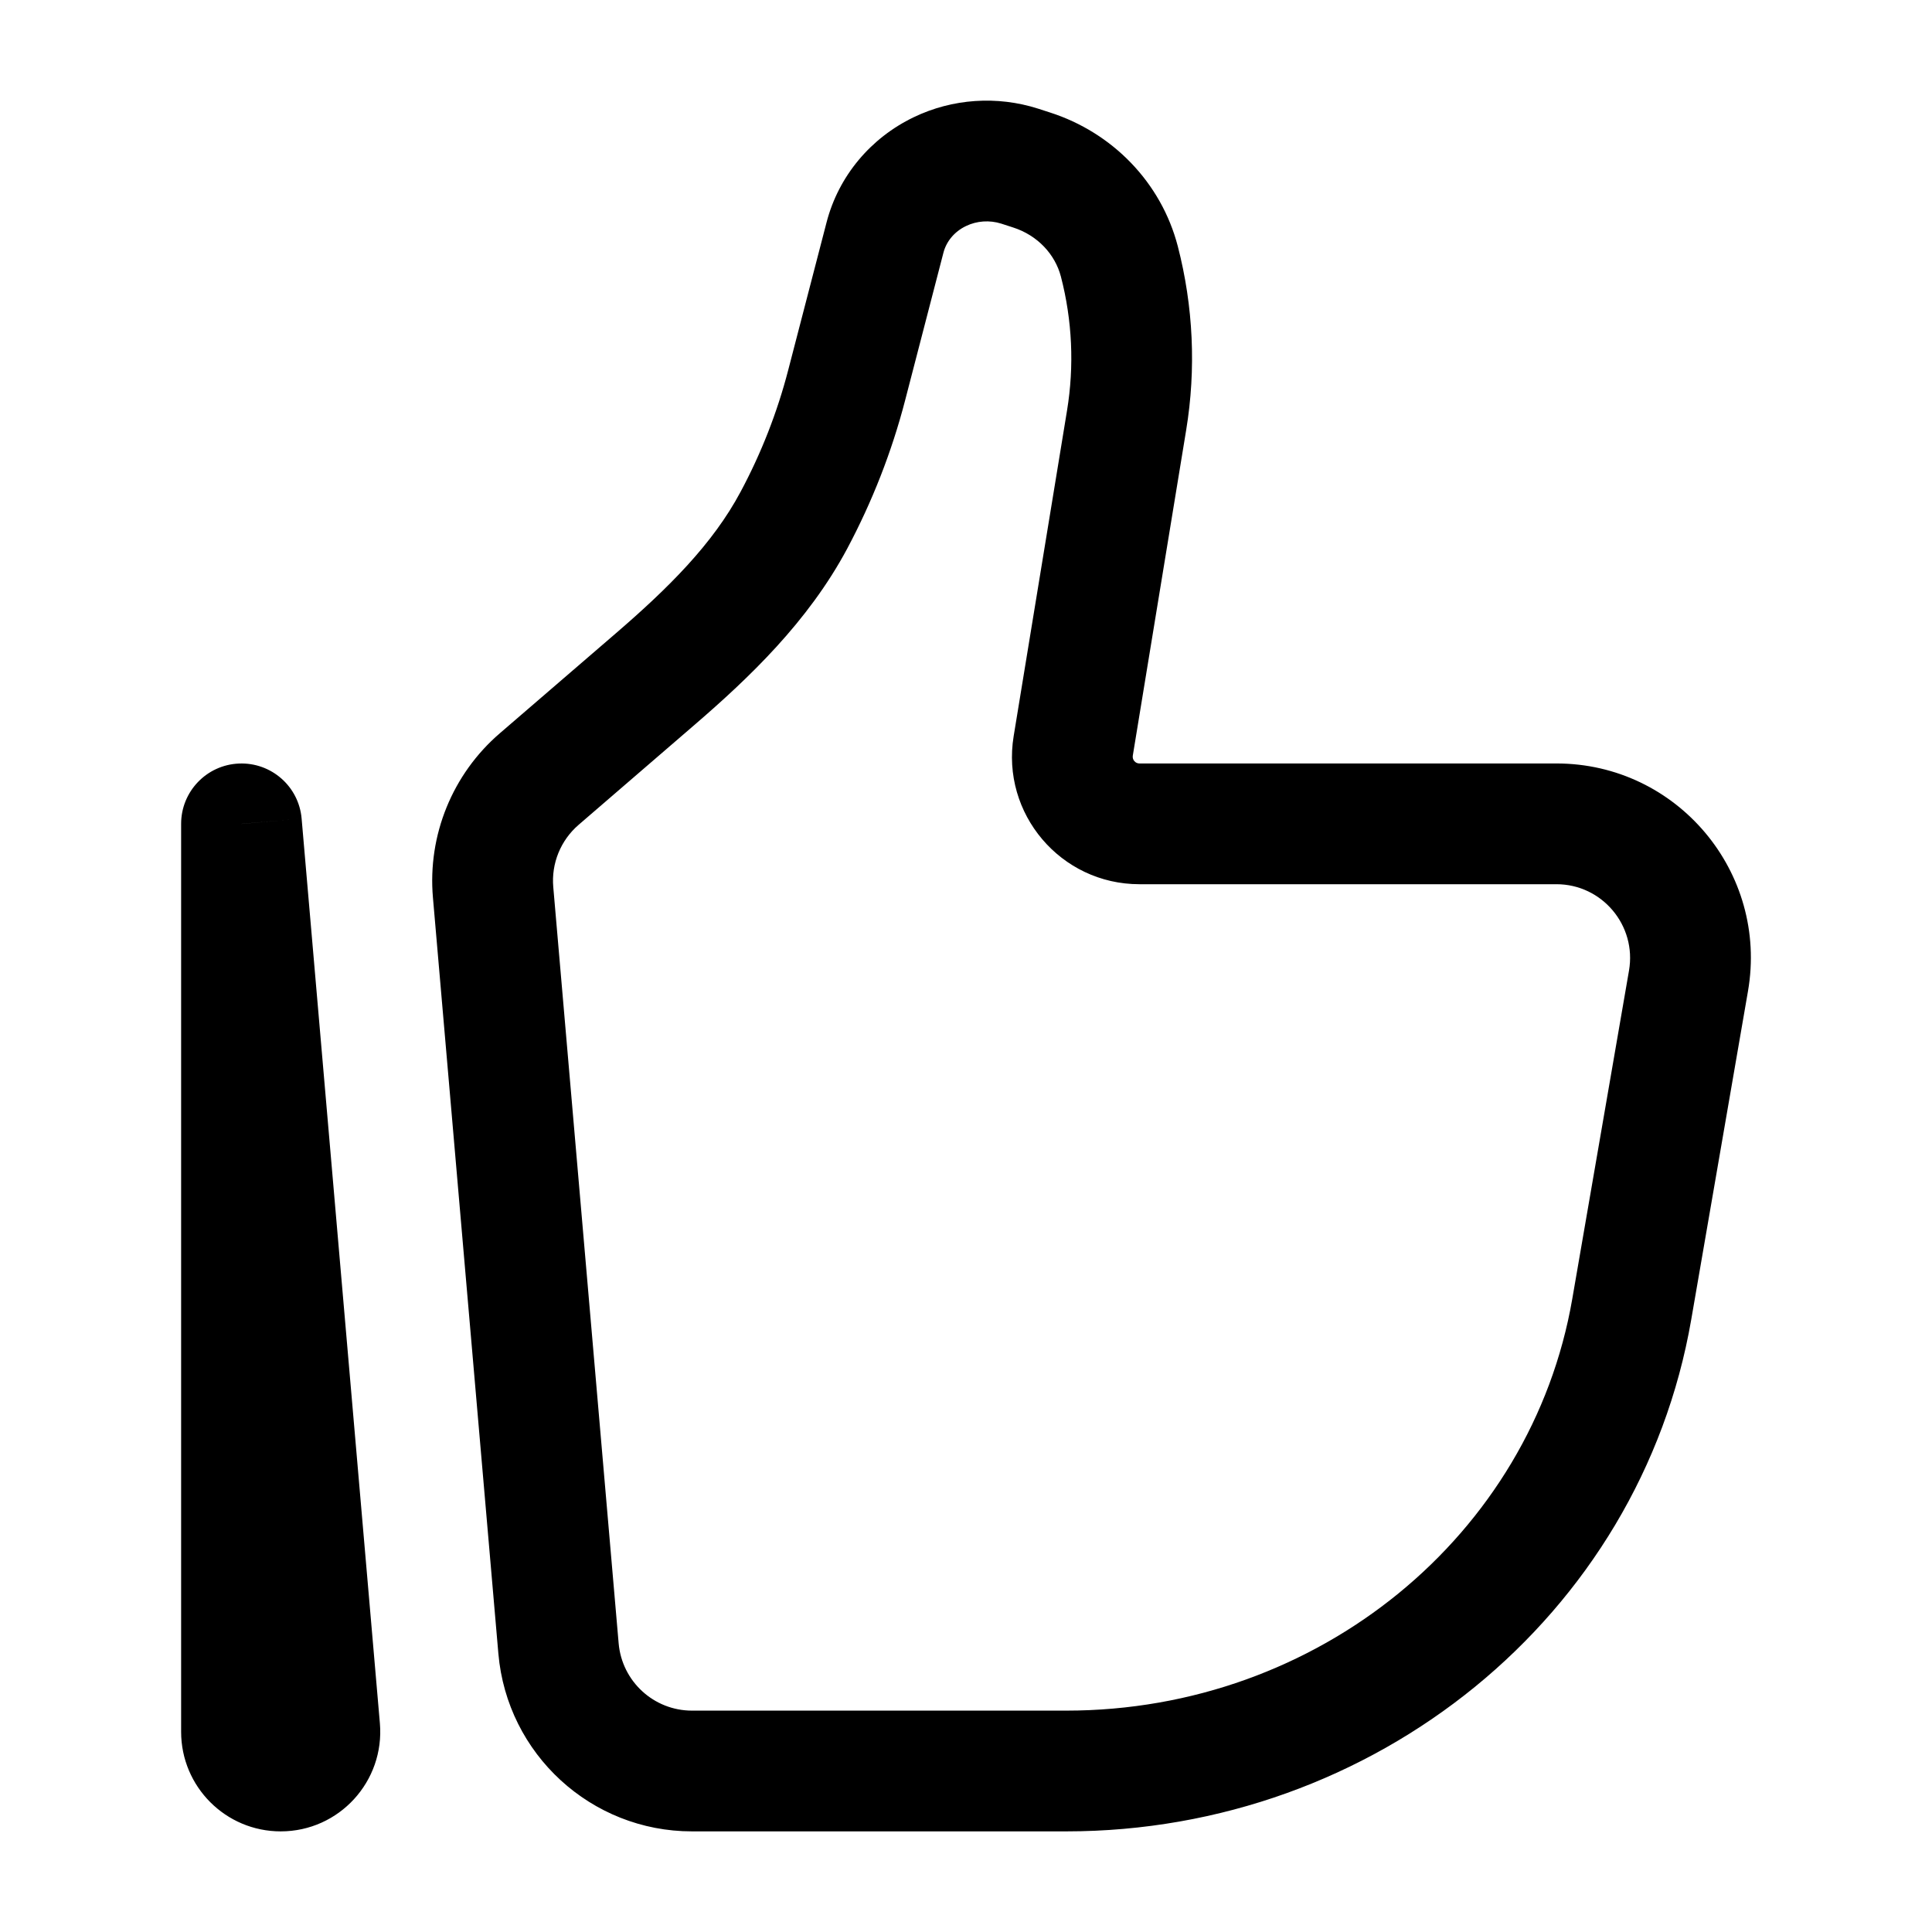
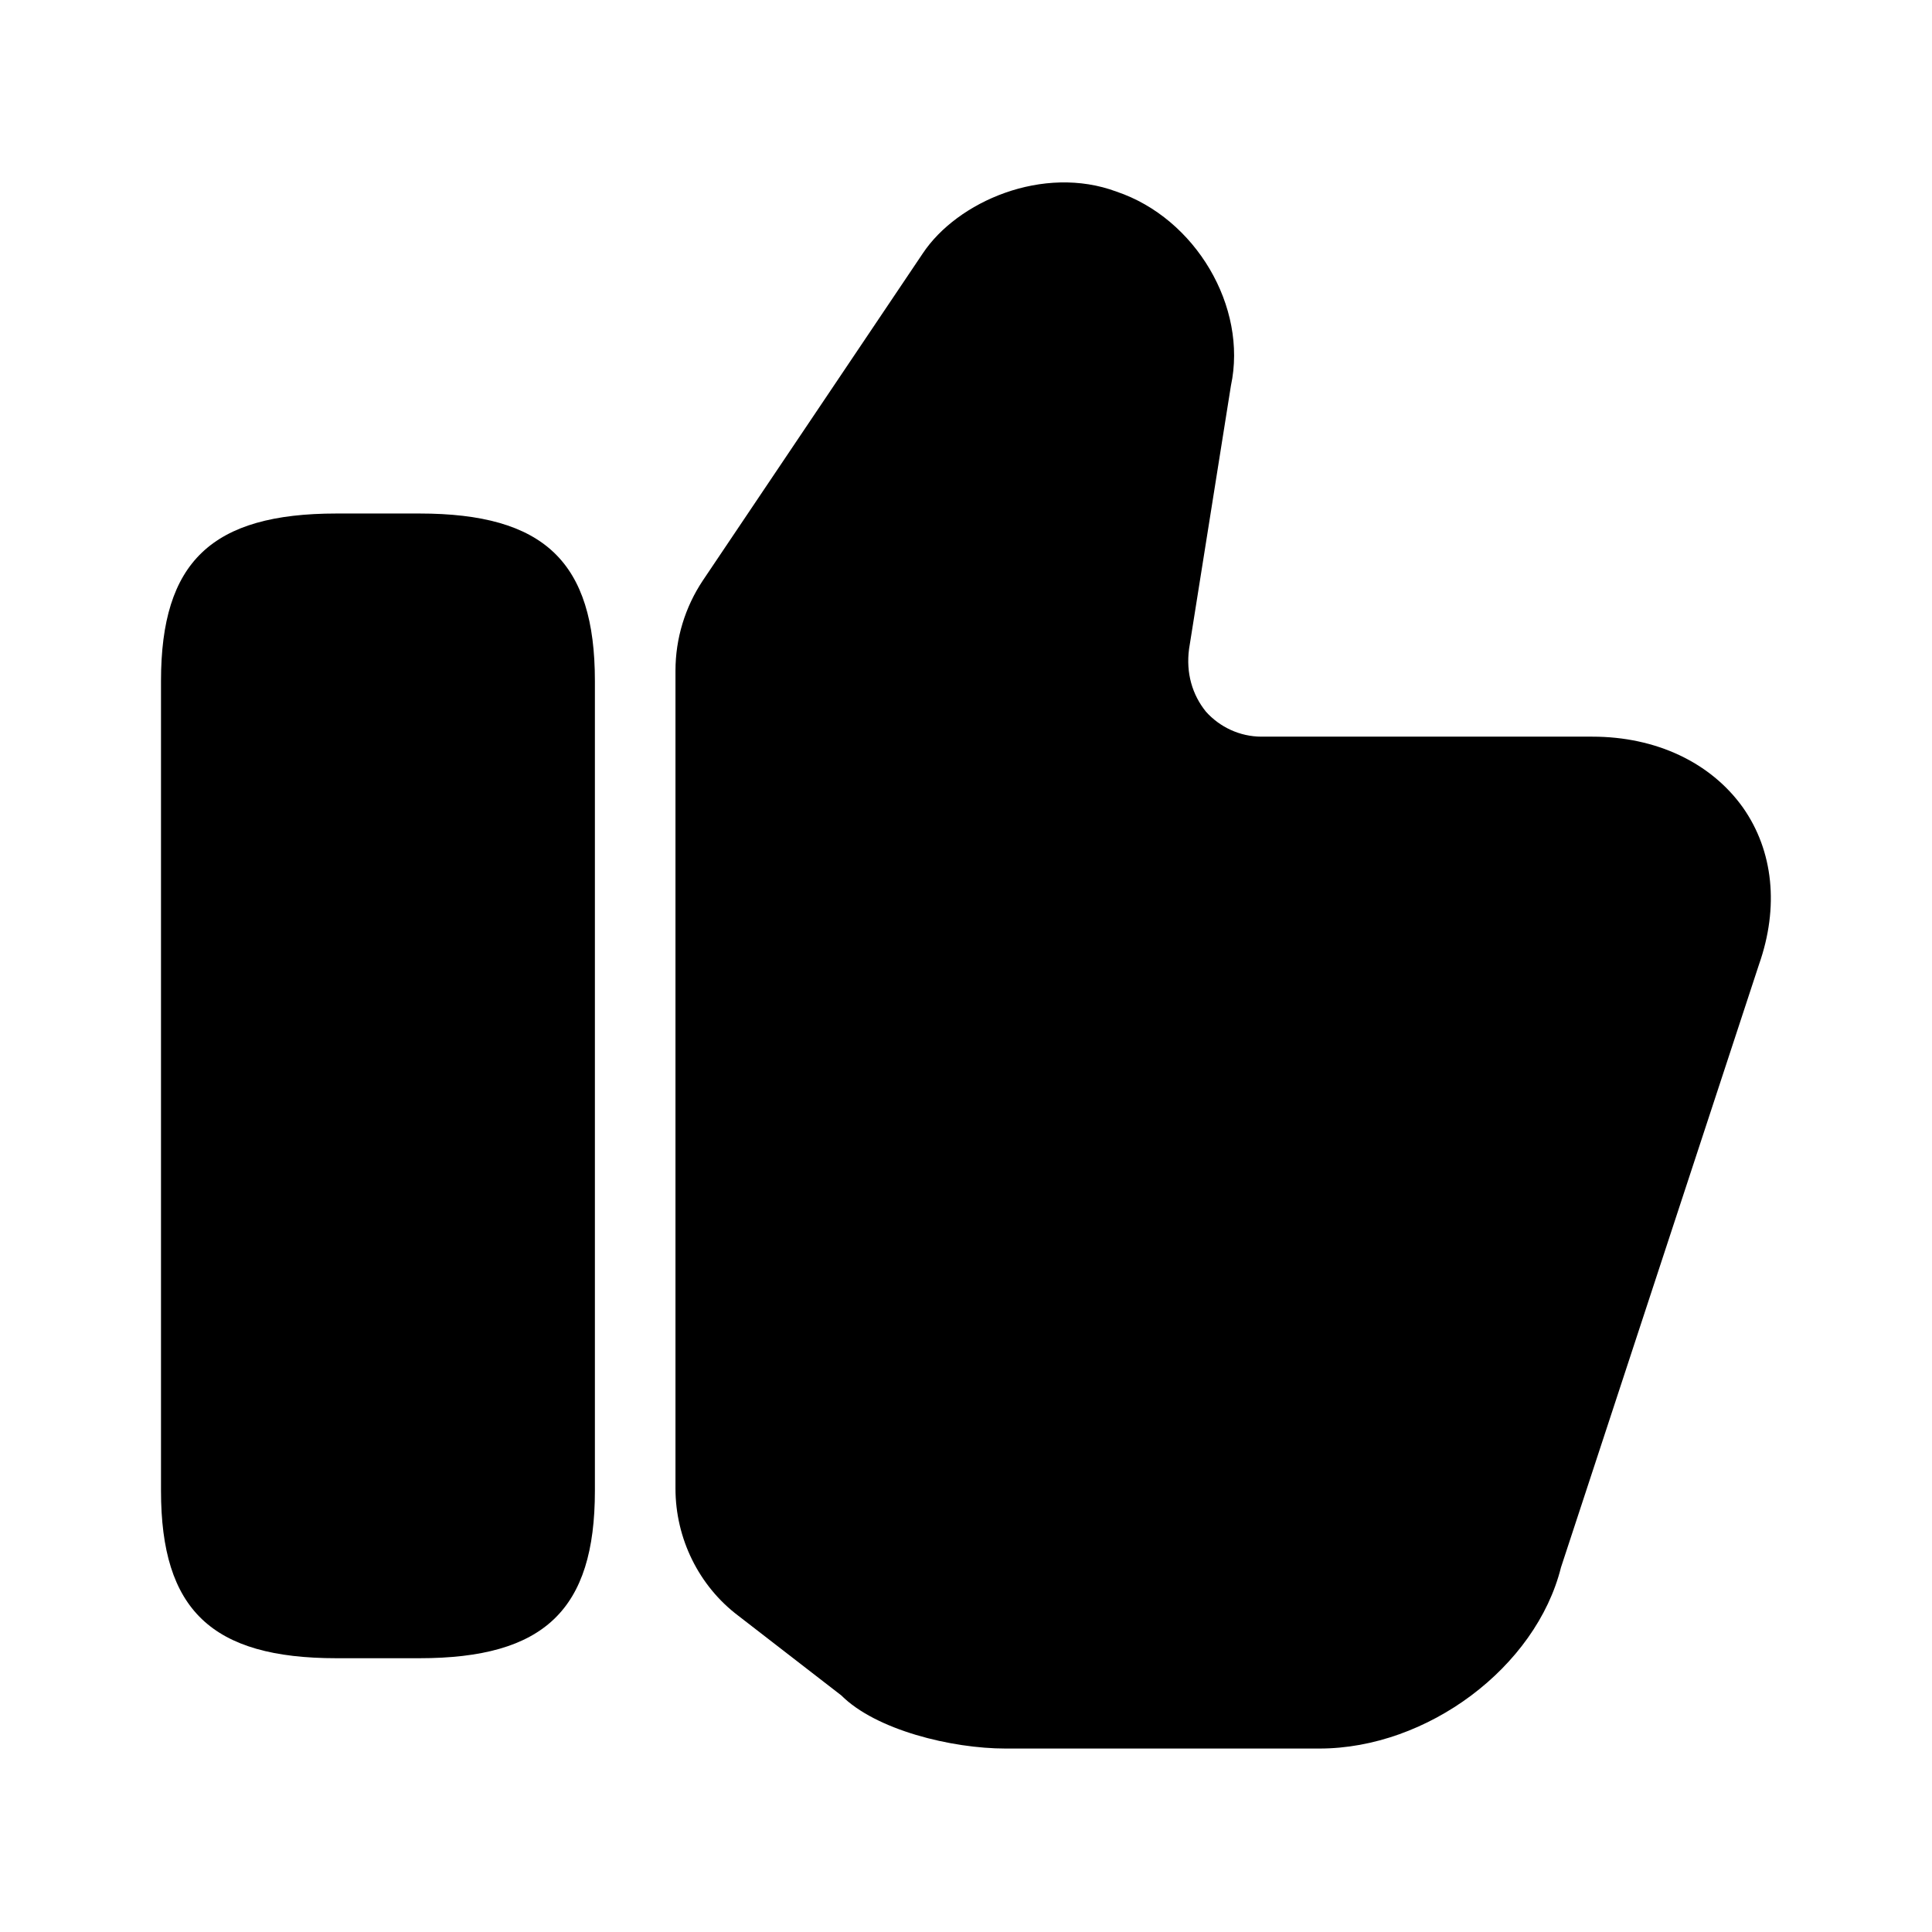
- <svg xmlns="http://www.w3.org/2000/svg" viewBox="0 0 24 24" fill="none">
-   <path d="M20.975 12.185L20.236 12.057L20.975 12.185ZM20.27 16.265L19.531 16.137L20.27 16.265ZM6.938 20.477L6.191 20.542L6.938 20.477ZM6.126 11.084L6.873 11.02L6.126 11.084ZM13.995 5.221L14.735 5.343V5.343L13.995 5.221ZM13.332 9.266L14.072 9.387V9.387L13.332 9.266ZM6.698 9.677L6.209 9.109H6.209L6.698 9.677ZM8.137 8.438L8.626 9.006H8.626L8.137 8.438ZM10.518 4.784L9.792 4.595L10.518 4.784ZM10.994 2.95L11.72 3.138V3.138L10.994 2.95ZM12.668 2.064L12.438 2.778L12.438 2.778L12.668 2.064ZM12.813 2.111L13.042 1.397L13.042 1.397L12.813 2.111ZM9.862 6.463L10.524 6.816V6.816L9.862 6.463ZM13.905 3.248L13.179 3.436V3.436L13.905 3.248ZM11.674 2.132L11.349 1.457V1.457L11.674 2.132ZM3.972 21.471L3.224 21.535L3.972 21.471ZM3 10.234L3.747 10.17C3.713 9.769 3.369 9.468 2.968 9.485C2.566 9.502 2.25 9.833 2.25 10.234H3ZM20.236 12.057L19.531 16.137L21.009 16.393L21.714 12.313L20.236 12.057ZM13.245 21.25H8.596V22.75H13.245V21.25ZM7.685 20.413L6.873 11.02L5.378 11.149L6.191 20.542L7.685 20.413ZM19.531 16.137C19.024 19.068 16.381 21.25 13.245 21.25V22.75C17.071 22.75 20.371 20.081 21.009 16.393L19.531 16.137ZM13.255 5.1L12.592 9.145L14.072 9.387L14.735 5.343L13.255 5.1ZM7.188 10.246L8.626 9.006L7.647 7.87L6.209 9.109L7.188 10.246ZM11.244 4.972L11.72 3.138L10.268 2.762L9.792 4.595L11.244 4.972ZM12.438 2.778L12.583 2.825L13.042 1.397L12.897 1.35L12.438 2.778ZM10.524 6.816C10.835 6.232 11.078 5.613 11.244 4.972L9.792 4.595C9.656 5.121 9.457 5.629 9.2 6.109L10.524 6.816ZM12.583 2.825C12.89 2.923 13.107 3.16 13.179 3.436L14.631 3.059C14.425 2.267 13.819 1.646 13.042 1.397L12.583 2.825ZM11.72 3.138C11.755 3.003 11.852 2.879 12 2.808L11.349 1.457C10.817 1.713 10.417 2.186 10.268 2.762L11.72 3.138ZM12 2.808C12.134 2.743 12.293 2.732 12.438 2.778L12.897 1.35C12.387 1.187 11.831 1.224 11.349 1.457L12 2.808ZM14.154 10.984H19.335V9.484H14.154V10.984ZM4.719 21.406L3.747 10.17L2.253 10.299L3.224 21.535L4.719 21.406ZM3.75 21.513V10.234H2.25V21.513H3.75ZM3.224 21.535C3.211 21.383 3.331 21.25 3.487 21.25V22.75C4.213 22.75 4.781 22.128 4.719 21.406L3.224 21.535ZM14.735 5.343C14.86 4.583 14.824 3.805 14.631 3.059L13.179 3.436C13.32 3.979 13.346 4.546 13.255 5.1L14.735 5.343ZM8.596 21.25C8.122 21.25 7.726 20.887 7.685 20.413L6.191 20.542C6.299 21.79 7.343 22.75 8.596 22.75V21.25ZM8.626 9.006C9.306 8.42 10.039 7.723 10.524 6.816L9.2 6.109C8.854 6.758 8.303 7.305 7.647 7.87L8.626 9.006ZM21.714 12.313C21.97 10.836 20.834 9.484 19.335 9.484V10.984C19.901 10.984 20.333 11.496 20.236 12.057L21.714 12.313ZM3.487 21.25C3.633 21.25 3.75 21.368 3.75 21.513H2.25C2.25 22.195 2.803 22.75 3.487 22.75V21.25ZM12.592 9.145C12.434 10.108 13.177 10.984 14.154 10.984V9.484C14.104 9.484 14.064 9.439 14.072 9.387L12.592 9.145ZM6.873 11.02C6.847 10.726 6.965 10.438 7.188 10.246L6.209 9.109C5.62 9.616 5.311 10.375 5.378 11.149L6.873 11.02Z" fill="currentColor" />
+ <svg xmlns="http://www.w3.org/2000/svg" width="800px" height="800px" viewBox="0 0 24 24" fill="none">
+   <path d="M8.391 18.491V8.331C8.391 7.931 8.511 7.541 8.731 7.211L11.461 3.151C11.891 2.501 12.961 2.041 13.871 2.381C14.851 2.711 15.501 3.811 15.291 4.791L14.771 8.061C14.731 8.361 14.811 8.631 14.981 8.841C15.151 9.031 15.401 9.151 15.671 9.151H19.781C20.571 9.151 21.251 9.471 21.651 10.031C22.031 10.571 22.101 11.271 21.851 11.981L19.391 19.471C19.081 20.711 17.731 21.721 16.391 21.721H12.491C11.821 21.721 10.881 21.491 10.451 21.061L9.171 20.071C8.681 19.701 8.391 19.111 8.391 18.491Z" fill="currentColor" />
+   <path d="M5.21 6.379H4.18C2.63 6.379 2 6.979 2 8.459V18.519C2 19.999 2.63 20.599 4.18 20.599H5.21C6.76 20.599 7.39 19.999 7.39 18.519V8.459C7.39 6.979 6.76 6.379 5.21 6.379Z" fill="currentColor" />
</svg>
